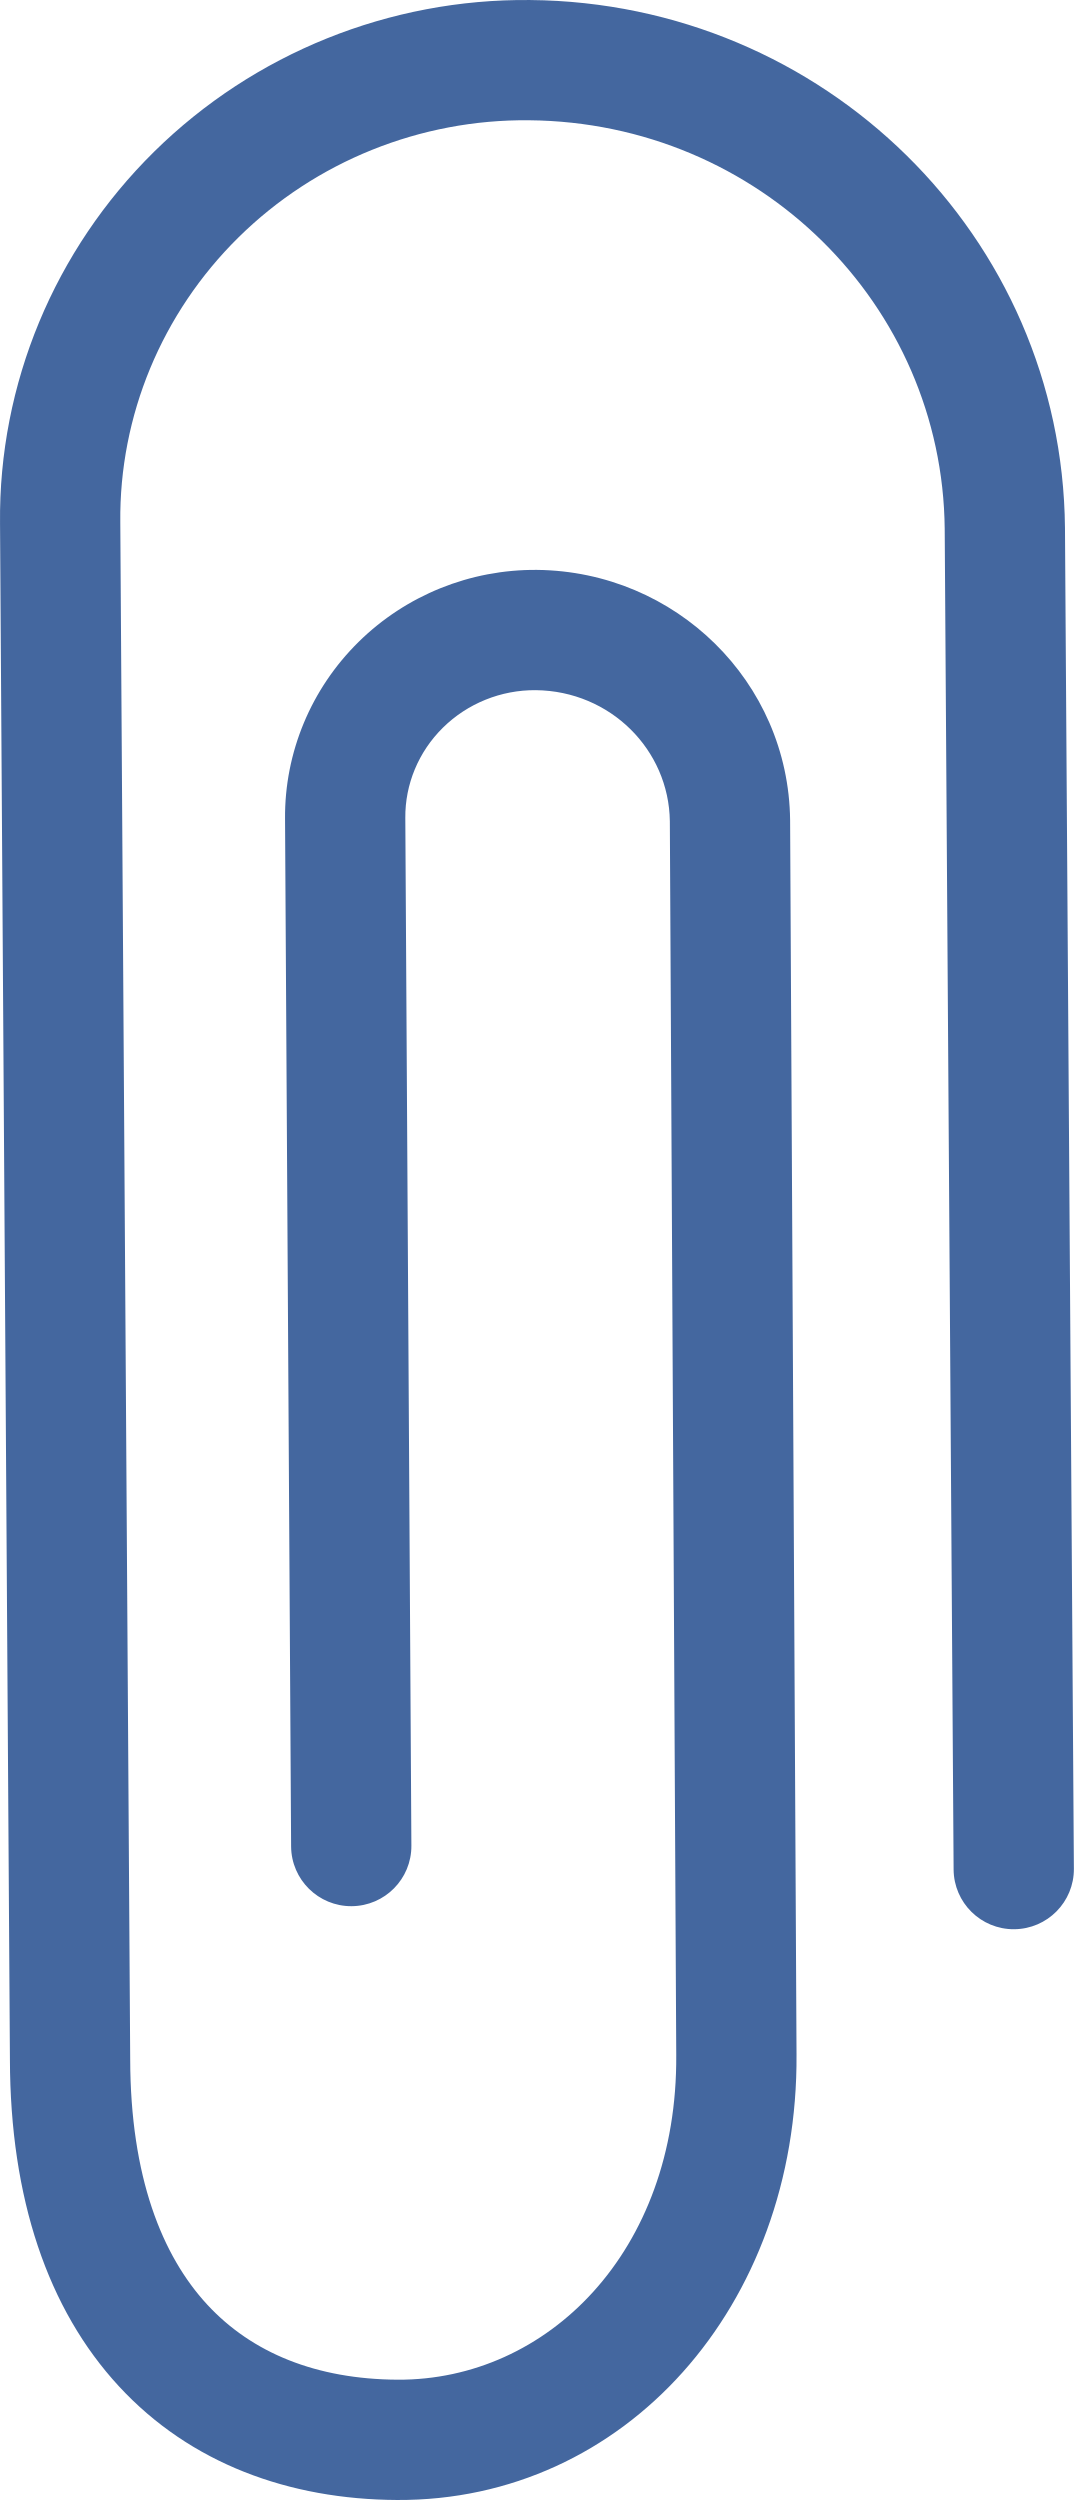
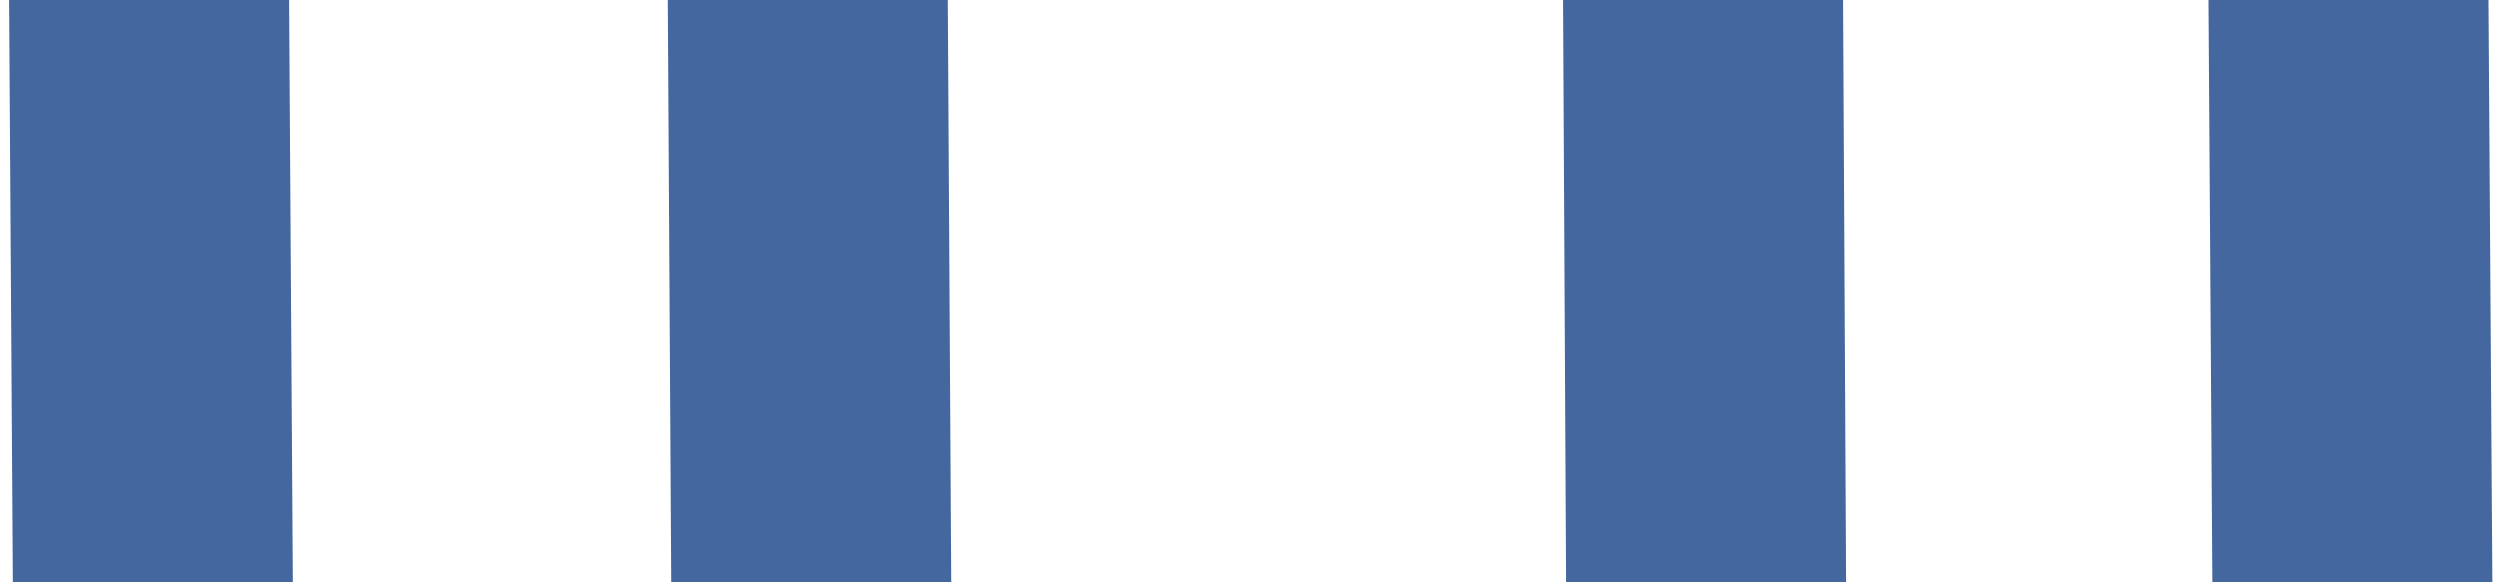
- <svg xmlns="http://www.w3.org/2000/svg" width="250" height="581.999" viewBox="0 0 2500 581.999" fill="none" version="1.1" id="svg6">
-   <defs id="defs10" />
-   <path fill-rule="evenodd" clip-rule="evenodd" d="m 1231.578,-2339.019 c -253.096,-2.563 -496.911,95.808 -676.039,272.337 -179.058,176.462 -278.072,415.764 -275.49,663.308 l 0.002,0.279 23.046,3577.724 v 0.294 c 0.54,274.28 74.244,457.459 179.314,571.179 104.104,112.679 254.304,173.8 443.187,174.82 347.813,1.835 651.841,-297.1 648.703,-755.579 l -14.908,-2871.992 c 0,-0.2 0,-0.24 0,-0.379 -2.044,-166.35 -138.292,-303.324 -311.983,-305.268 -81.092,-0.679 -159.05,30.91 -216.19,87.222 -57.096,56.268 -88.364,132.166 -87.65,210.24 v 0.221 l 14.13,2392.373 c 0.458,77.32 -61.852,140.38 -139.17,140.839 -77.318,0.446 -140.368,-61.859 -140.824,-139.179 L 663.579,-712.279 c -0.002,0 -0.002,-0.2 -0.002,-0.24 -1.35,-154.722 60.664,-303.15 171.102,-411.986 110.426,-108.826 260.149,-169.16 415.329,-167.78 h 0.26 c 322.4,3.466 585.539,260 589.107,582.533 l 0.01,0.4 14.915,2872.764 c 0,0 0,0 0,0.206 3.954,585.399 -398.935,1040.199 -930.191,1037.36 C 673.441,3199.657 443.35,3116.497 276.758,2936.197 111.184,2756.997 23.791,2498.597 23.1,2175.878 c -3.9e-4,-0.206 -6e-4,-0.224 -8e-4,-0.32 L 0.065,-1400.388 c -0.001,0 -0.002,-0.2 -0.003,-0.279 -3.303,-324.302 126.464,-636.264 358.94,-865.369 232.456,-229.085 548.101,-356.187 875.337,-352.894 684.035,6.235 1238.578,549.964 1244.918,1228.92 v 0.2 l 20.74,3121.14 c 0.517,77.319 -61.761,140.4 -139.08,140.919 -77.3,0.517 -140.4,-61.74 -140.92,-139.059 l -20.72,-3120.662 c 0,0 0,-0.2 0,-0.2 -4.979,-522.528 -432.411,-946.497 -967.548,-951.343 z" fill="#44679f" id="path4" style="stroke-width:20" />
+ <svg xmlns="http://www.w3.org/2000/svg" fill="none" viewBox="0 0 2500 581.999">
+   <path fill="#44679f" fill-rule="evenodd" d="M1231.578-2339.019c-253.095-2.563-496.91 95.808-676.039 272.337-179.057 176.462-278.071 415.764-275.49 663.308l.003.28 23.046 3577.723v.294c.54 274.28 74.244 457.459 179.313 571.179 104.104 112.68 254.304 173.8 443.188 174.82 347.813 1.835 651.84-297.1 648.703-755.579l-14.908-2871.992v-.38c-2.044-166.35-138.292-303.323-311.984-305.267-81.092-.68-159.05 30.91-216.19 87.222-57.095 56.268-88.363 132.166-87.65 210.24v.22l14.13 2392.373c.459 77.32-61.851 140.38-139.17 140.84-77.317.445-140.367-61.86-140.823-139.18L663.58-712.279c-.002 0-.002-.2-.002-.24-1.35-154.722 60.664-303.15 171.102-411.986 110.426-108.825 260.15-169.16 415.33-167.78h.259c322.4 3.467 585.54 260 589.107 582.534l.01.4 14.914 2872.764v.206c3.954 585.4-398.935 1040.199-930.19 1037.36-250.668-1.322-480.76-84.482-647.351-264.782-165.574-179.2-252.967-437.6-253.658-760.32v-.319L.064-1400.388l-.003-.28c-3.303-324.301 126.464-636.264 358.94-865.369 232.455-229.085 548.1-356.187 875.336-352.894 684.035 6.235 1238.578 549.964 1244.918 1228.92v.2l20.74 3121.139c.518 77.32-61.76 140.4-139.08 140.92-77.3.517-140.4-61.74-140.919-139.06l-20.72-3120.662v-.2c-4.98-522.527-432.412-946.497-967.549-951.343z" clip-rule="evenodd" style="stroke-width:20" />
</svg>
